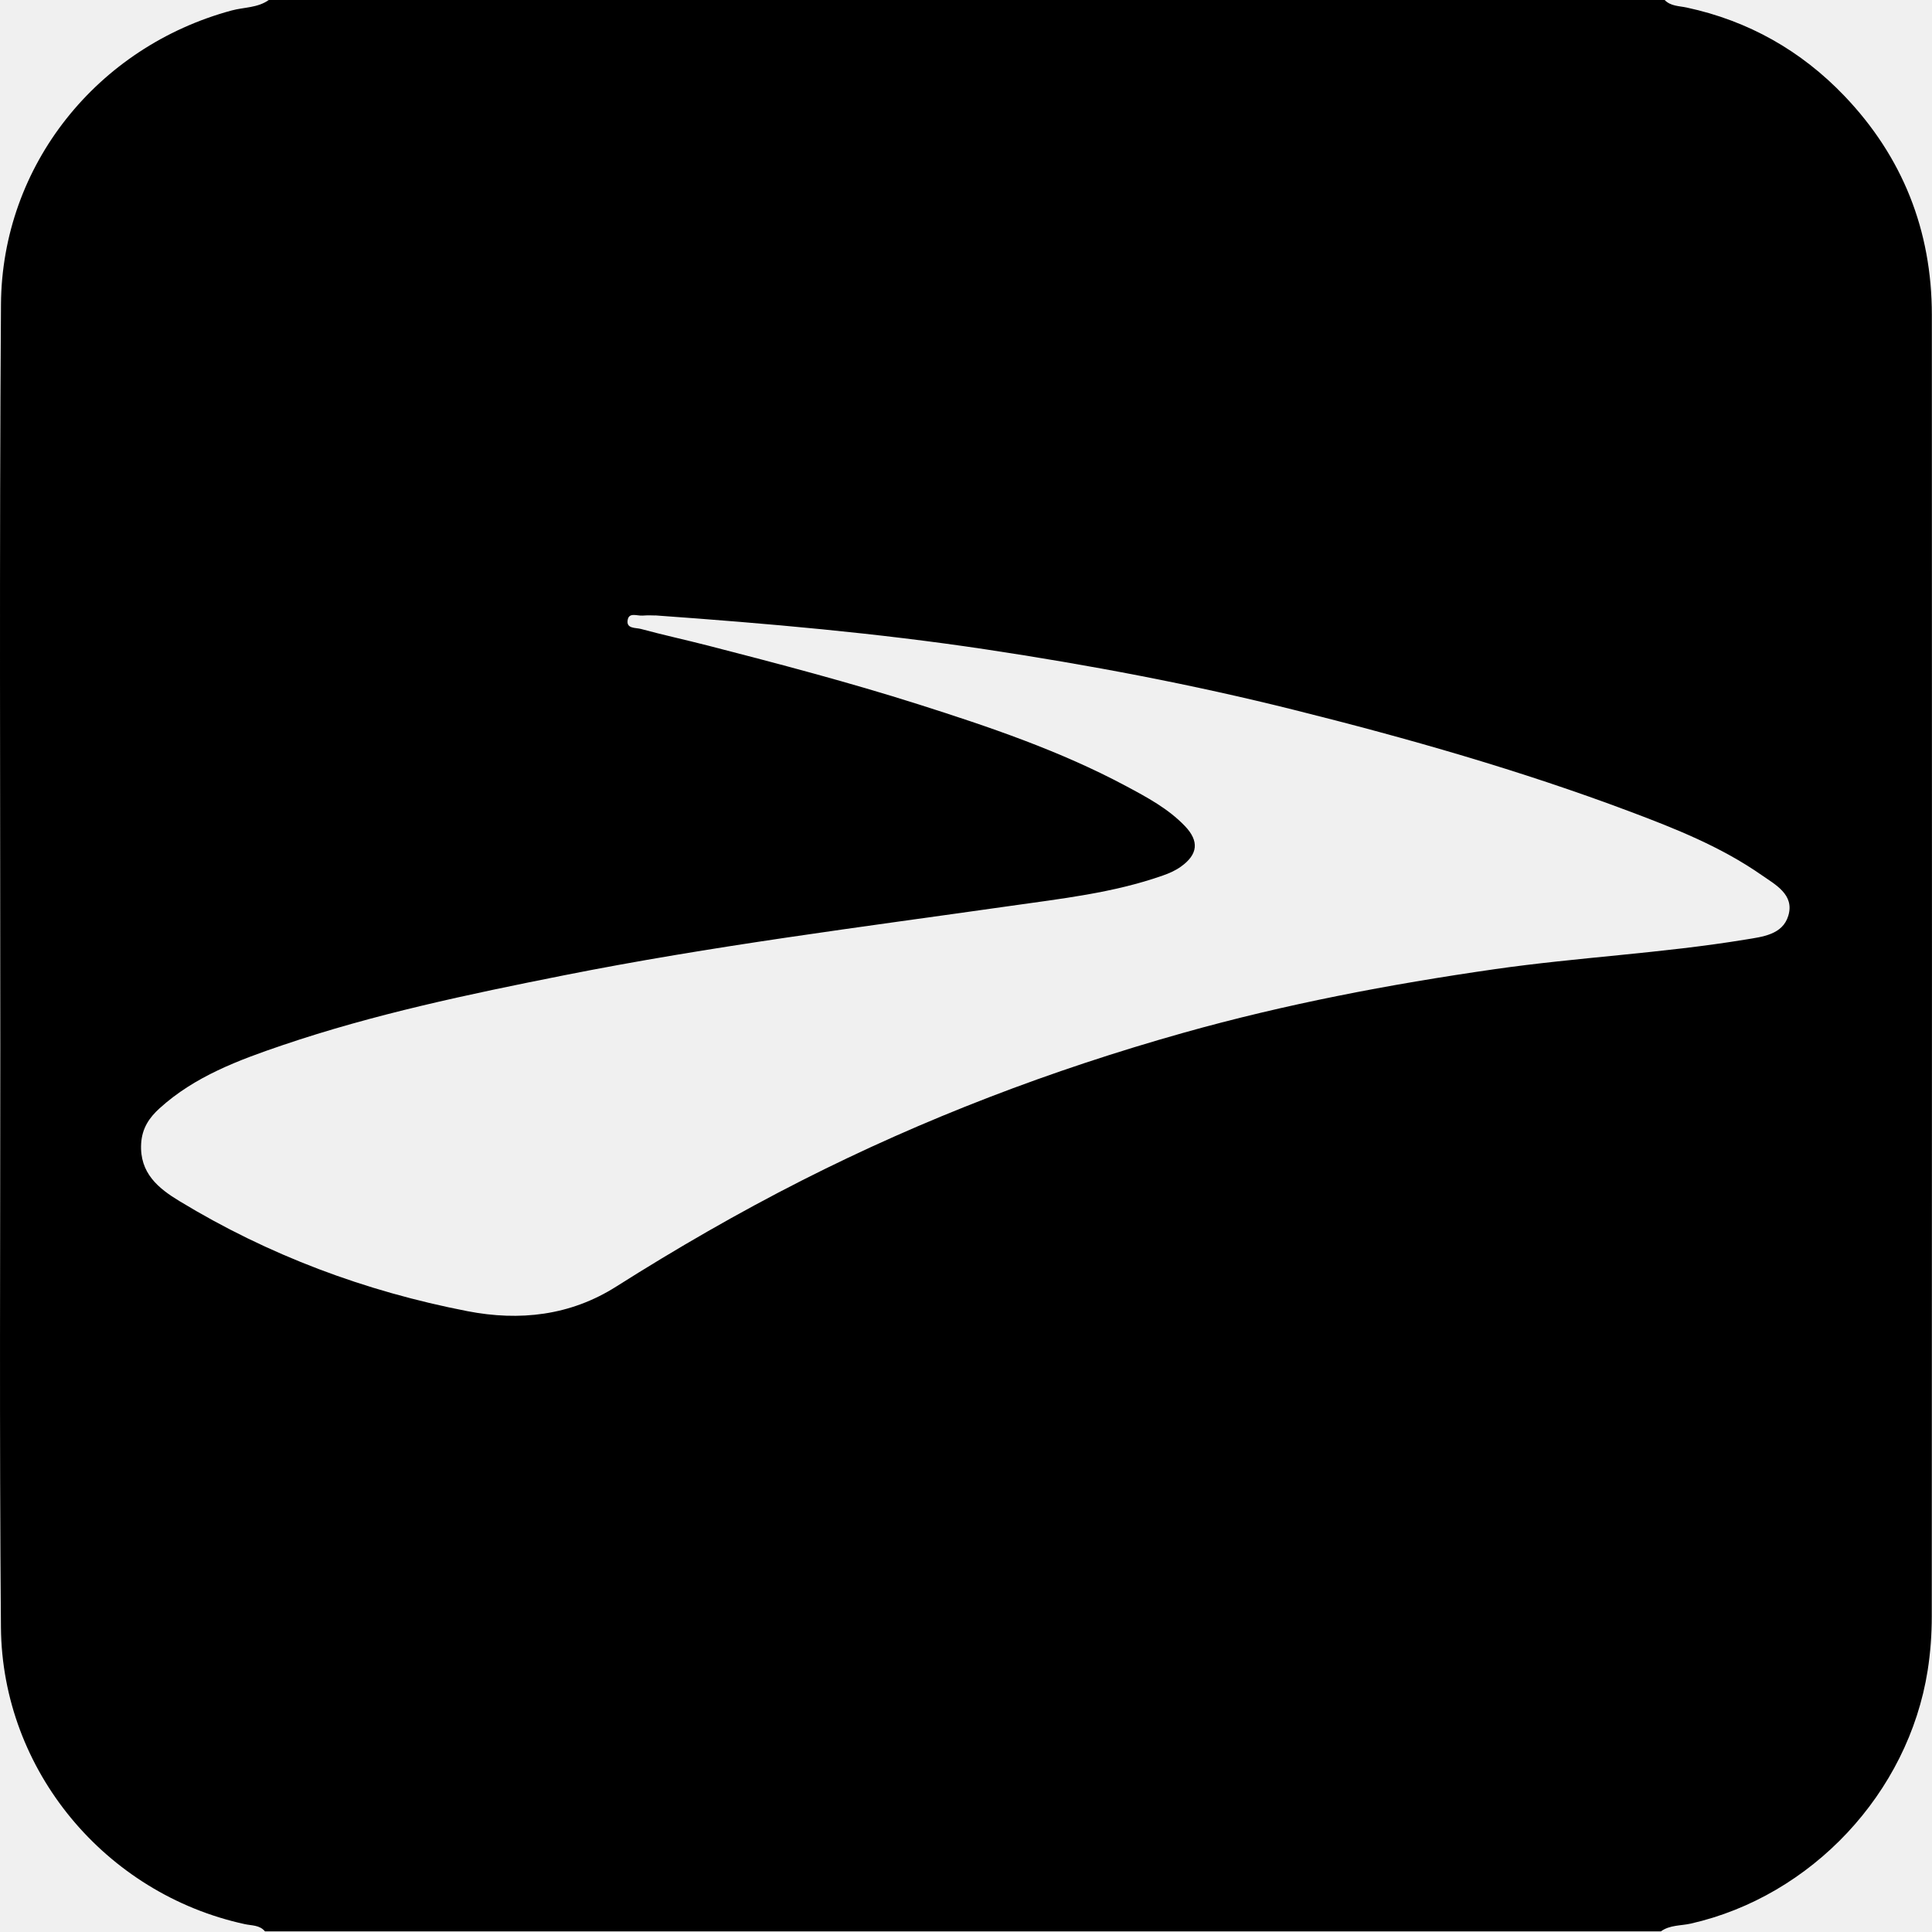
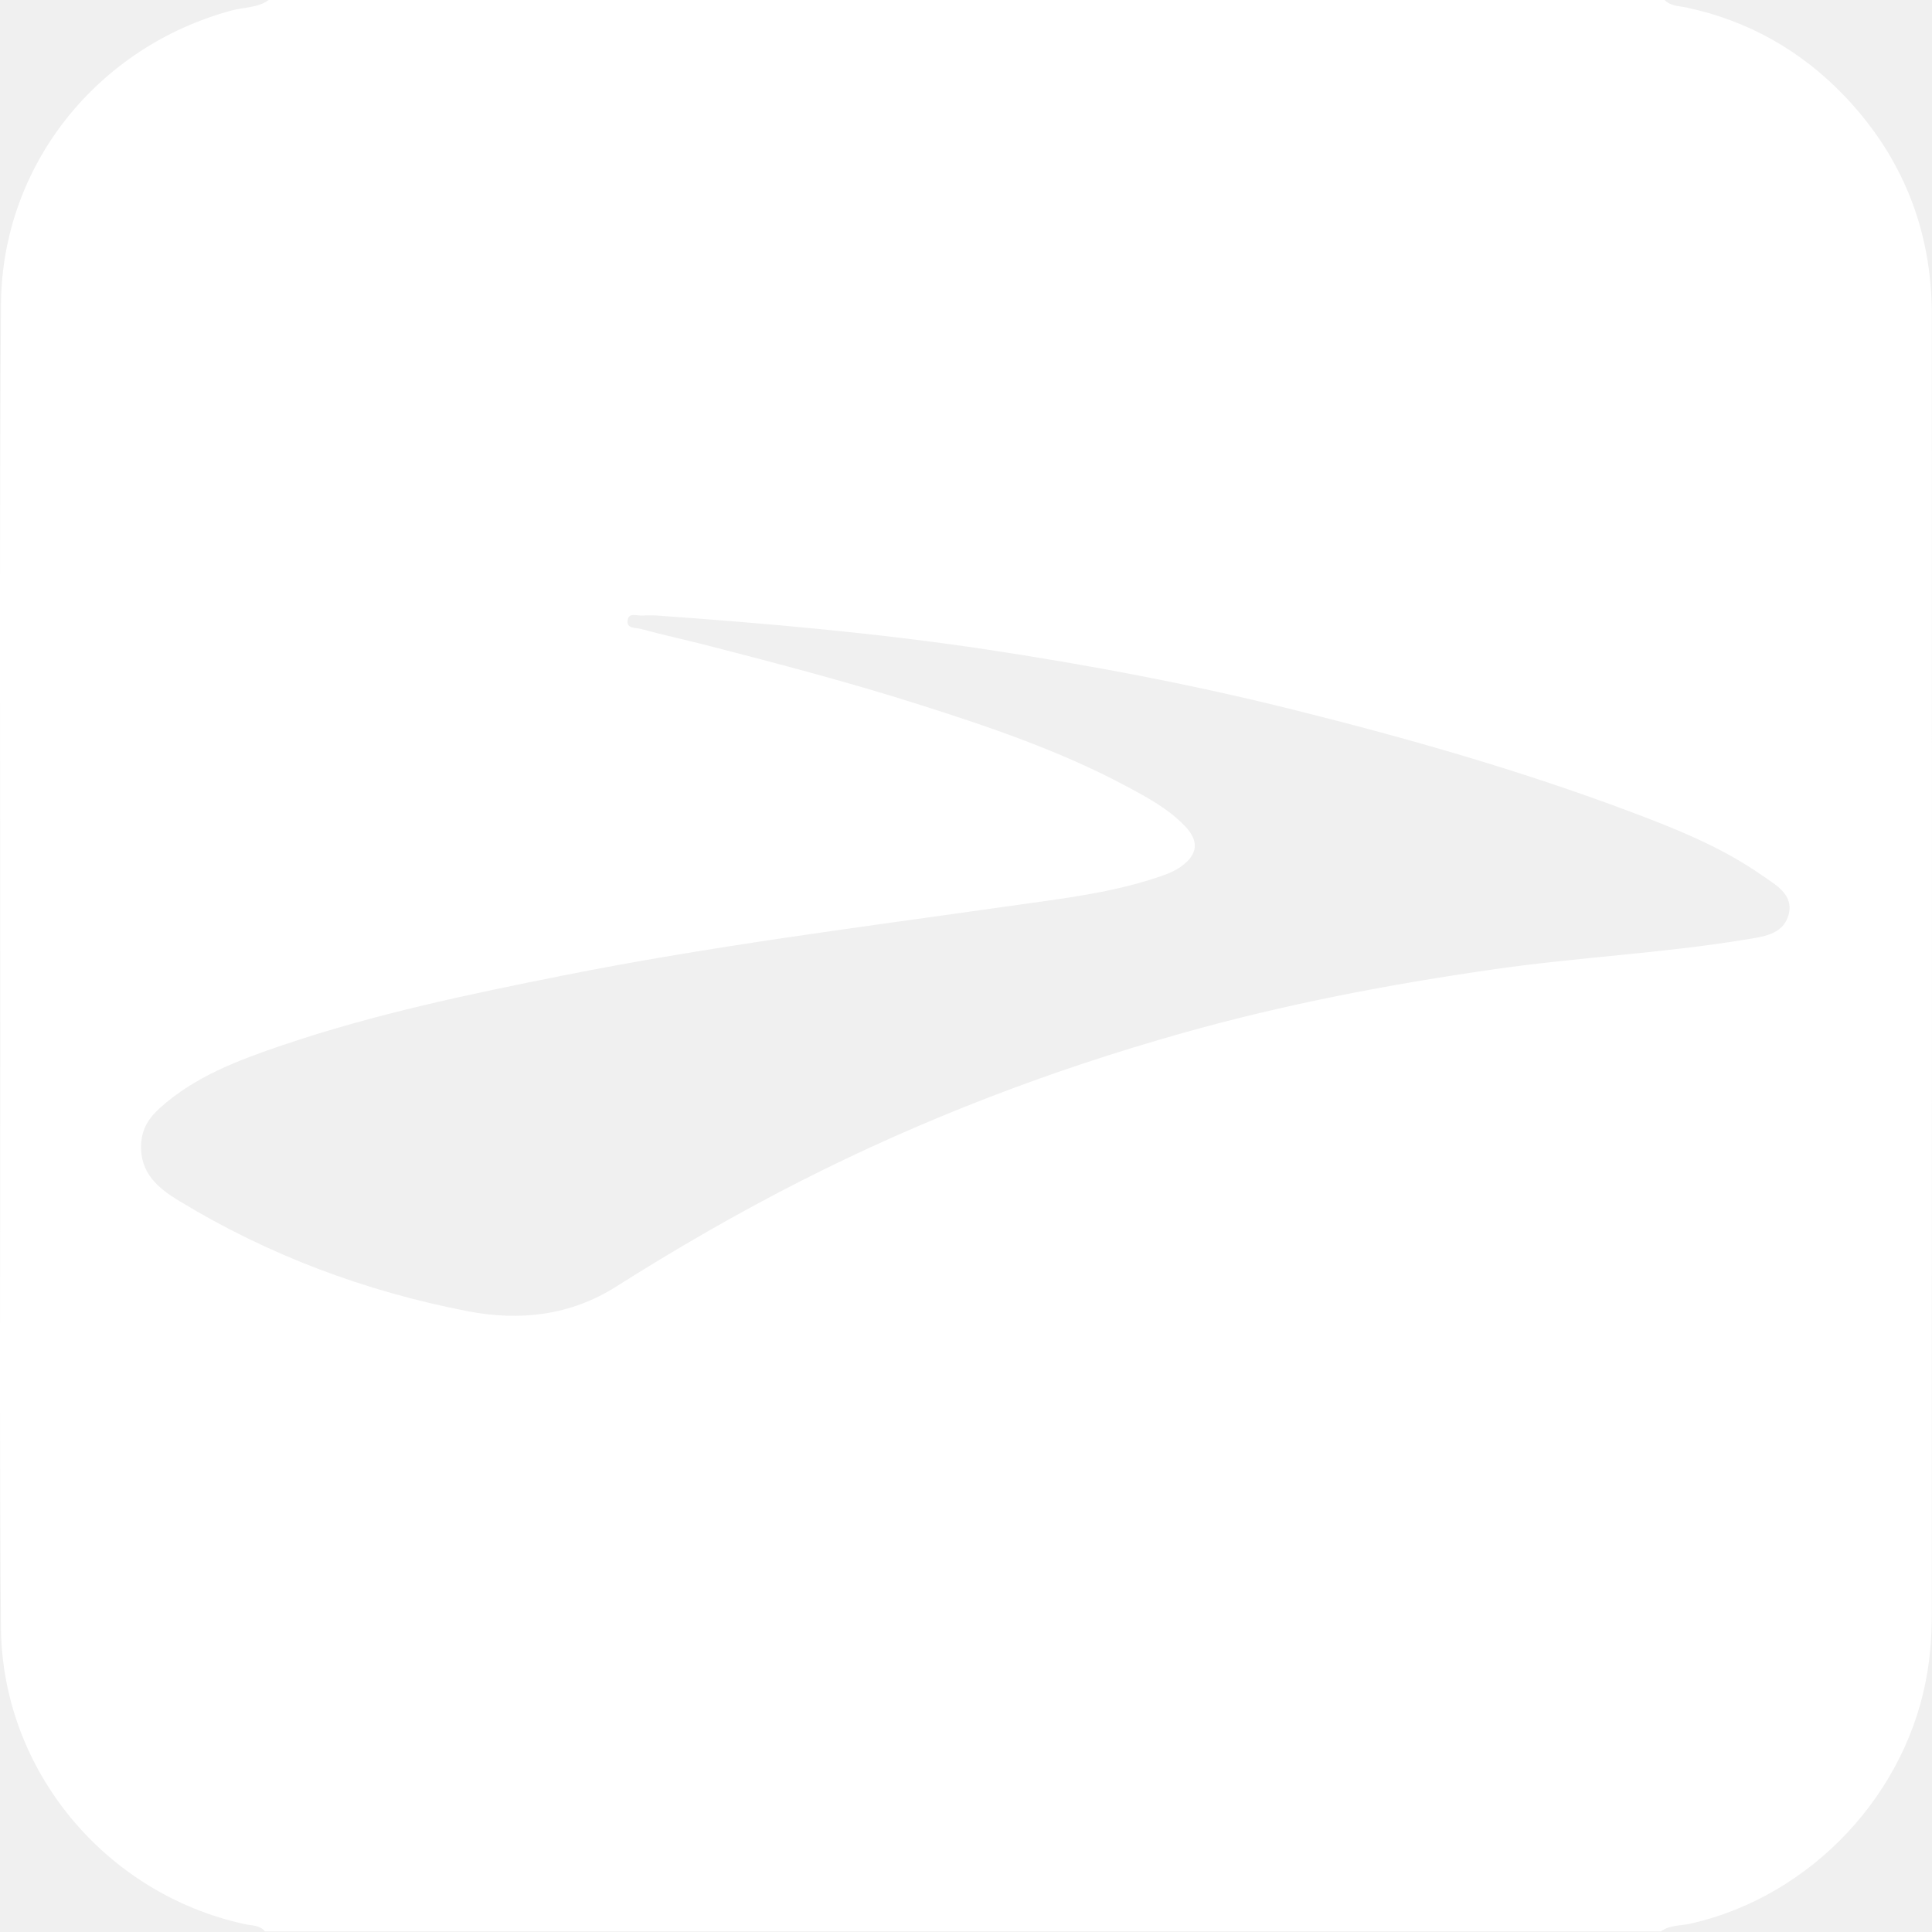
<svg xmlns="http://www.w3.org/2000/svg" id="Layer_2" data-name="Layer 2" viewBox="0 0 512.04 511.87">
  <g id="Layer_1-2" data-name="Layer 1">
-     <path class="cls-1" d="M71.23,0h369.95c1.61,1.66,3.84,1.57,5.85,2,16.35,3.51,30.35,11.45,41.8,23.43,15.42,16.13,23.16,35.65,23.17,58.02.05,114.97.04,229.93-.02,344.9,0,4.79-.35,9.63-1.09,14.37-5.13,32.54-30.77,59.83-62.77,67.09-2.66.6-5.57.34-7.94,2.07H70.23c-1.4-1.72-3.53-1.52-5.38-1.93C27.91,501.91.57,469.21.25,431.31c-.43-51.28-.17-102.57-.17-153.85,0-65.6-.27-131.21.18-196.81C.51,43.78,25.81,12.39,61.38,2.78c3.28-.89,6.91-.67,9.85-2.78ZM173.66,163.12c-.38,0-1.89-.09-3.38.03-1.37.11-3.48-.89-3.9,1.02-.56,2.53,2.1,2.15,3.44,2.51,5.93,1.61,11.94,2.91,17.89,4.44,18.67,4.81,37.31,9.71,55.7,15.55,18.84,5.99,37.53,12.31,55.02,21.66,5.55,2.97,11.16,5.96,15.6,10.59,3.86,4.03,3.44,7.54-1.02,10.74-1.51,1.09-3.13,1.79-4.88,2.4-13.13,4.61-26.86,6.11-40.52,8.06-39.51,5.62-79.11,10.6-118.31,18.4-25.13,5-50.15,10.25-74.43,18.49-11.62,3.95-23.22,8.24-32.56,16.71-2.73,2.47-4.66,5.27-4.9,9.35-.46,7.84,4.6,11.9,10.15,15.26,23.64,14.36,49.21,23.91,76.32,29.17,13.81,2.68,27.24,1.21,39.41-6.5,15.99-10.12,32.35-19.57,49.23-28.14,32.38-16.43,66.13-29.28,101.04-39.11,27.1-7.63,54.7-12.88,82.54-16.88,22.07-3.17,44.39-4.22,66.41-7.84,4.57-.75,9.93-1.27,11.45-6.35,1.68-5.58-3.43-8.21-7.14-10.8-10.7-7.45-22.76-12.26-34.85-16.8-29.09-10.93-58.95-19.43-89.08-26.96-26.95-6.74-54.23-11.89-81.72-16.03-28.67-4.31-57.5-6.84-87.51-8.99Z" />
+     <path fill="#fff" d="M71.23,0h369.95c1.61,1.66,3.84,1.57,5.85,2,16.35,3.51,30.35,11.45,41.8,23.43,15.42,16.13,23.16,35.65,23.17,58.02.05,114.97.04,229.93-.02,344.9,0,4.79-.35,9.63-1.09,14.37-5.13,32.54-30.77,59.83-62.77,67.09-2.66.6-5.57.34-7.94,2.07H70.23c-1.4-1.72-3.53-1.52-5.38-1.93C27.91,501.91.57,469.21.25,431.31c-.43-51.28-.17-102.57-.17-153.85,0-65.6-.27-131.21.18-196.81C.51,43.78,25.81,12.39,61.38,2.78c3.28-.89,6.91-.67,9.85-2.78ZM173.66,163.12c-.38,0-1.89-.09-3.38.03-1.37.11-3.48-.89-3.9,1.02-.56,2.53,2.1,2.15,3.44,2.51,5.93,1.61,11.94,2.91,17.89,4.44,18.67,4.81,37.31,9.71,55.7,15.55,18.84,5.99,37.53,12.31,55.02,21.66,5.55,2.97,11.16,5.96,15.6,10.59,3.86,4.03,3.44,7.54-1.02,10.74-1.51,1.09-3.13,1.79-4.88,2.4-13.13,4.61-26.86,6.11-40.52,8.06-39.51,5.62-79.11,10.6-118.31,18.4-25.13,5-50.15,10.25-74.43,18.49-11.62,3.95-23.22,8.24-32.56,16.71-2.73,2.47-4.66,5.27-4.9,9.35-.46,7.84,4.6,11.9,10.15,15.26,23.64,14.36,49.21,23.91,76.32,29.17,13.81,2.68,27.24,1.21,39.41-6.5,15.99-10.12,32.35-19.57,49.23-28.14,32.38-16.43,66.13-29.28,101.04-39.11,27.1-7.63,54.7-12.88,82.54-16.88,22.07-3.17,44.39-4.22,66.41-7.84,4.57-.75,9.93-1.27,11.45-6.35,1.68-5.58-3.43-8.21-7.14-10.8-10.7-7.45-22.76-12.26-34.85-16.8-29.09-10.93-58.95-19.43-89.08-26.96-26.95-6.74-54.23-11.89-81.72-16.03-28.67-4.31-57.5-6.84-87.51-8.99Z" />
  </g>
</svg>
